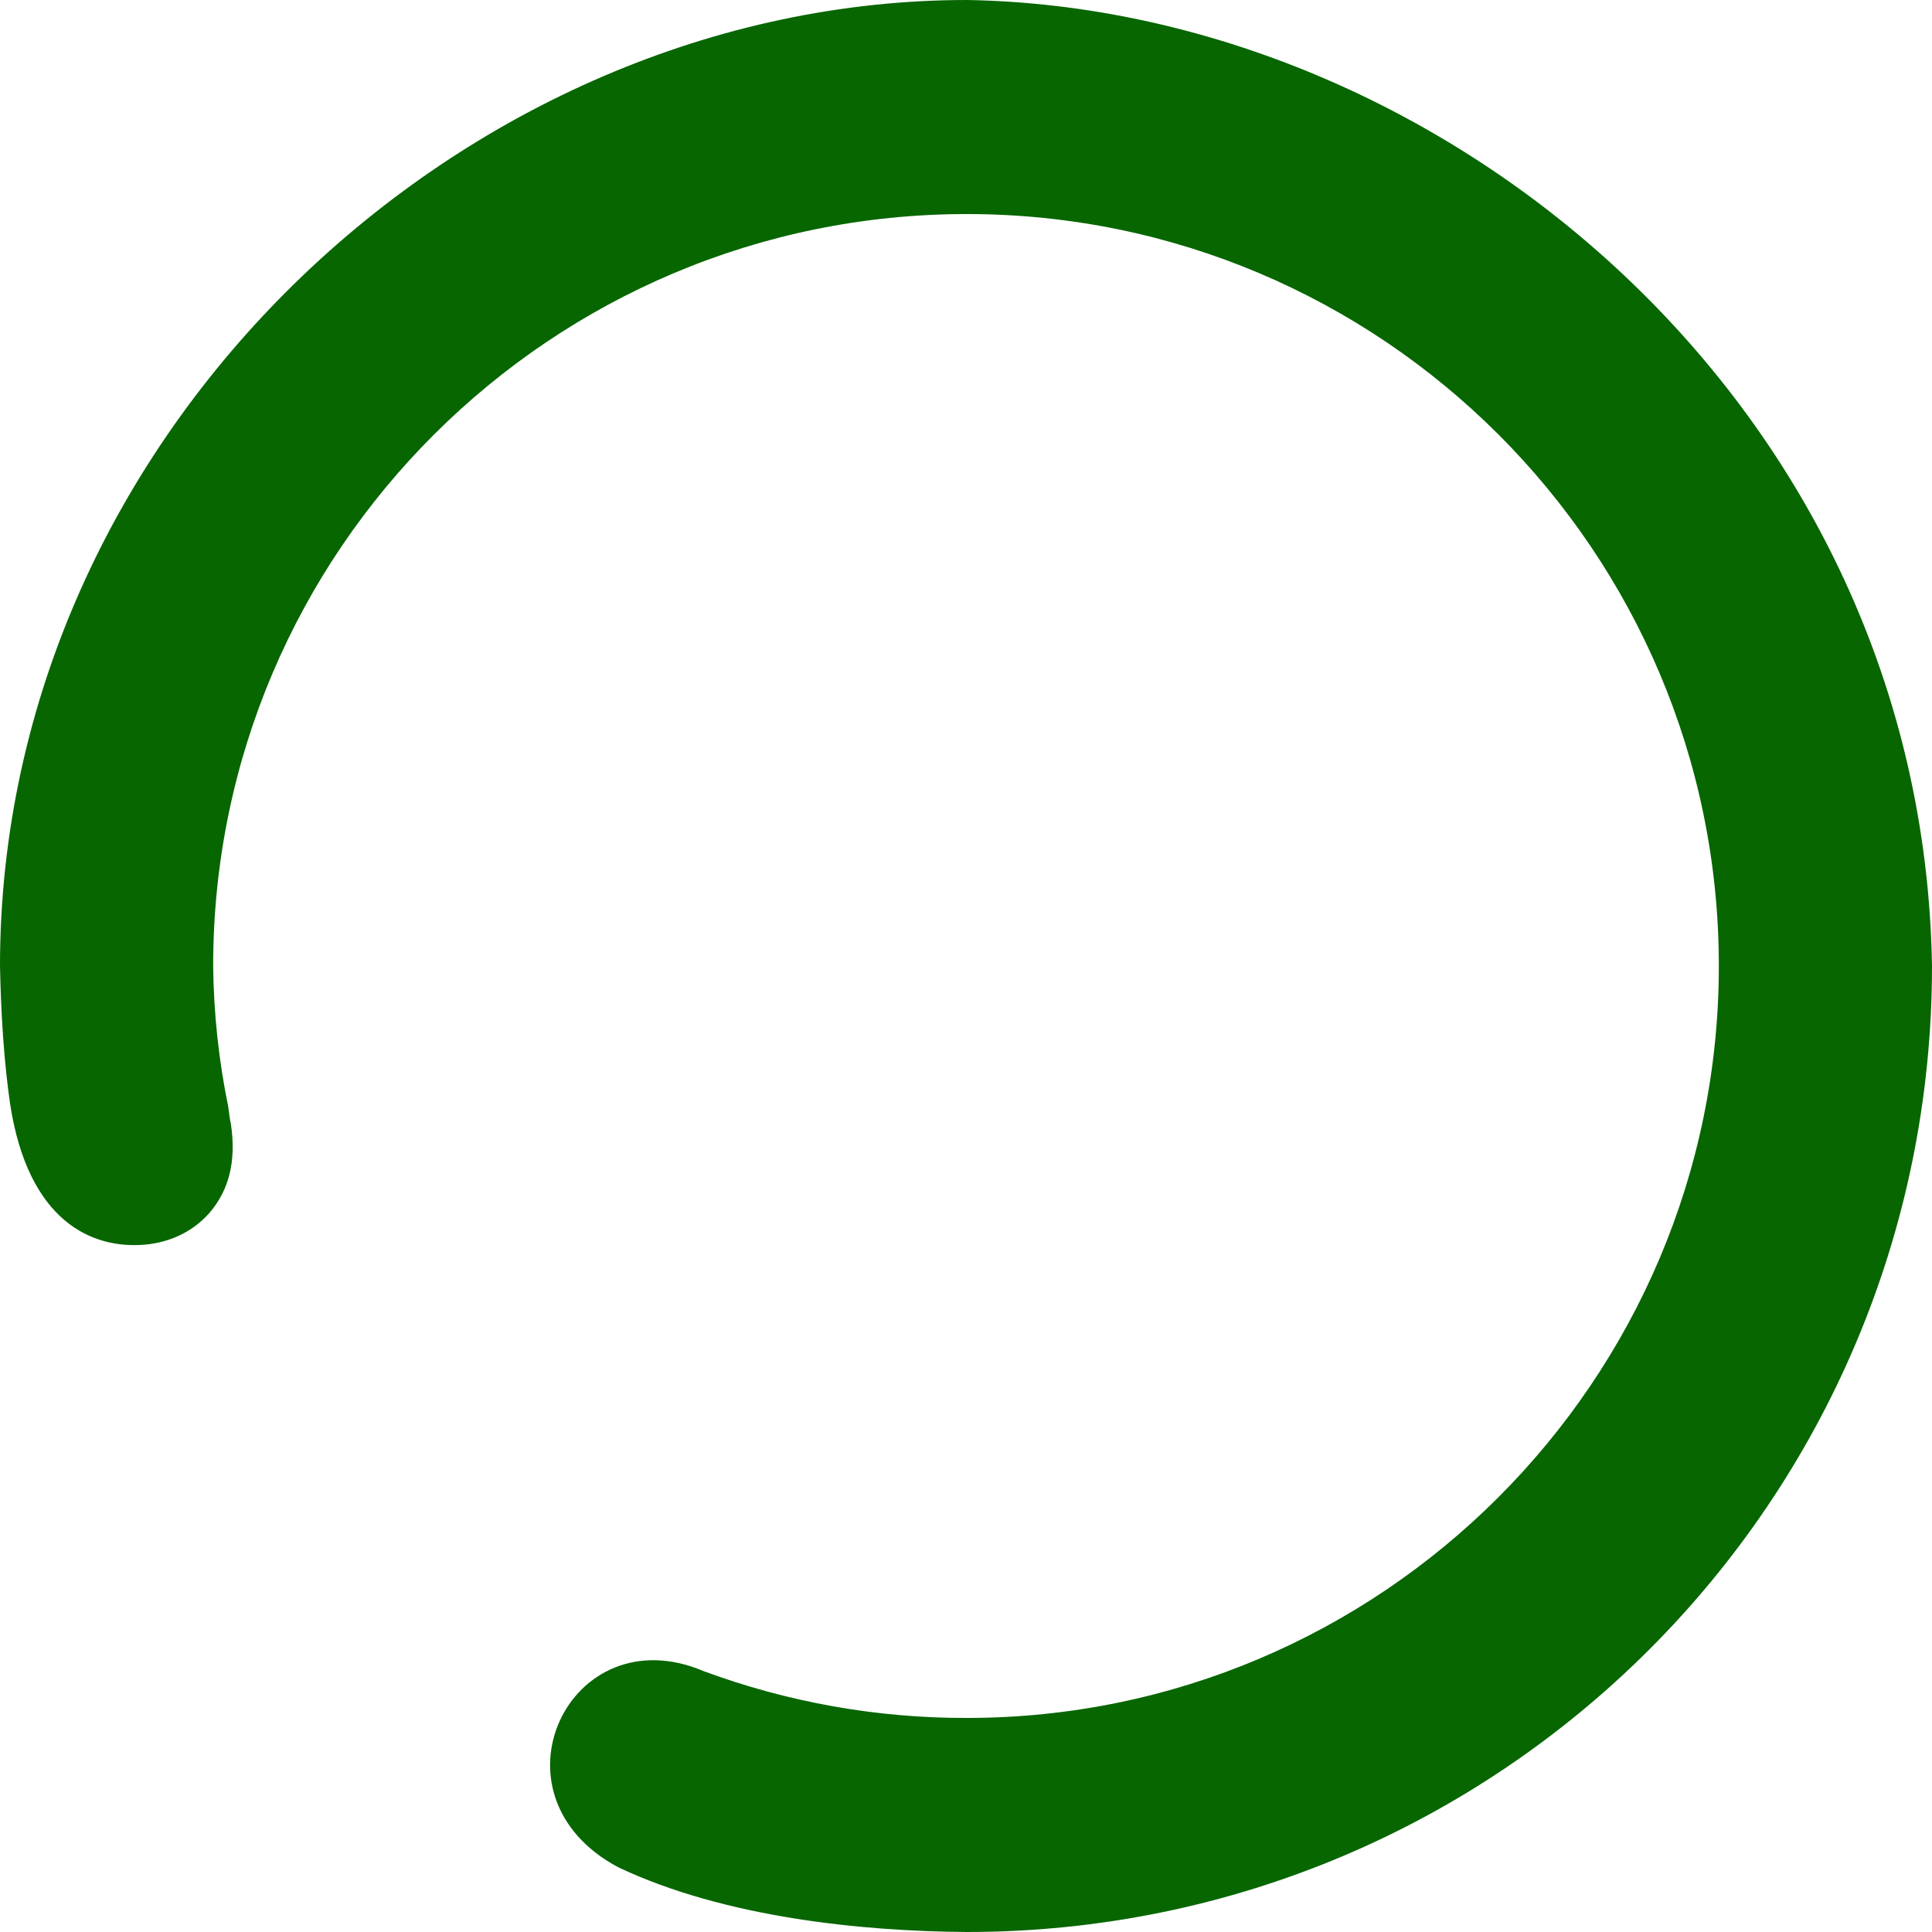
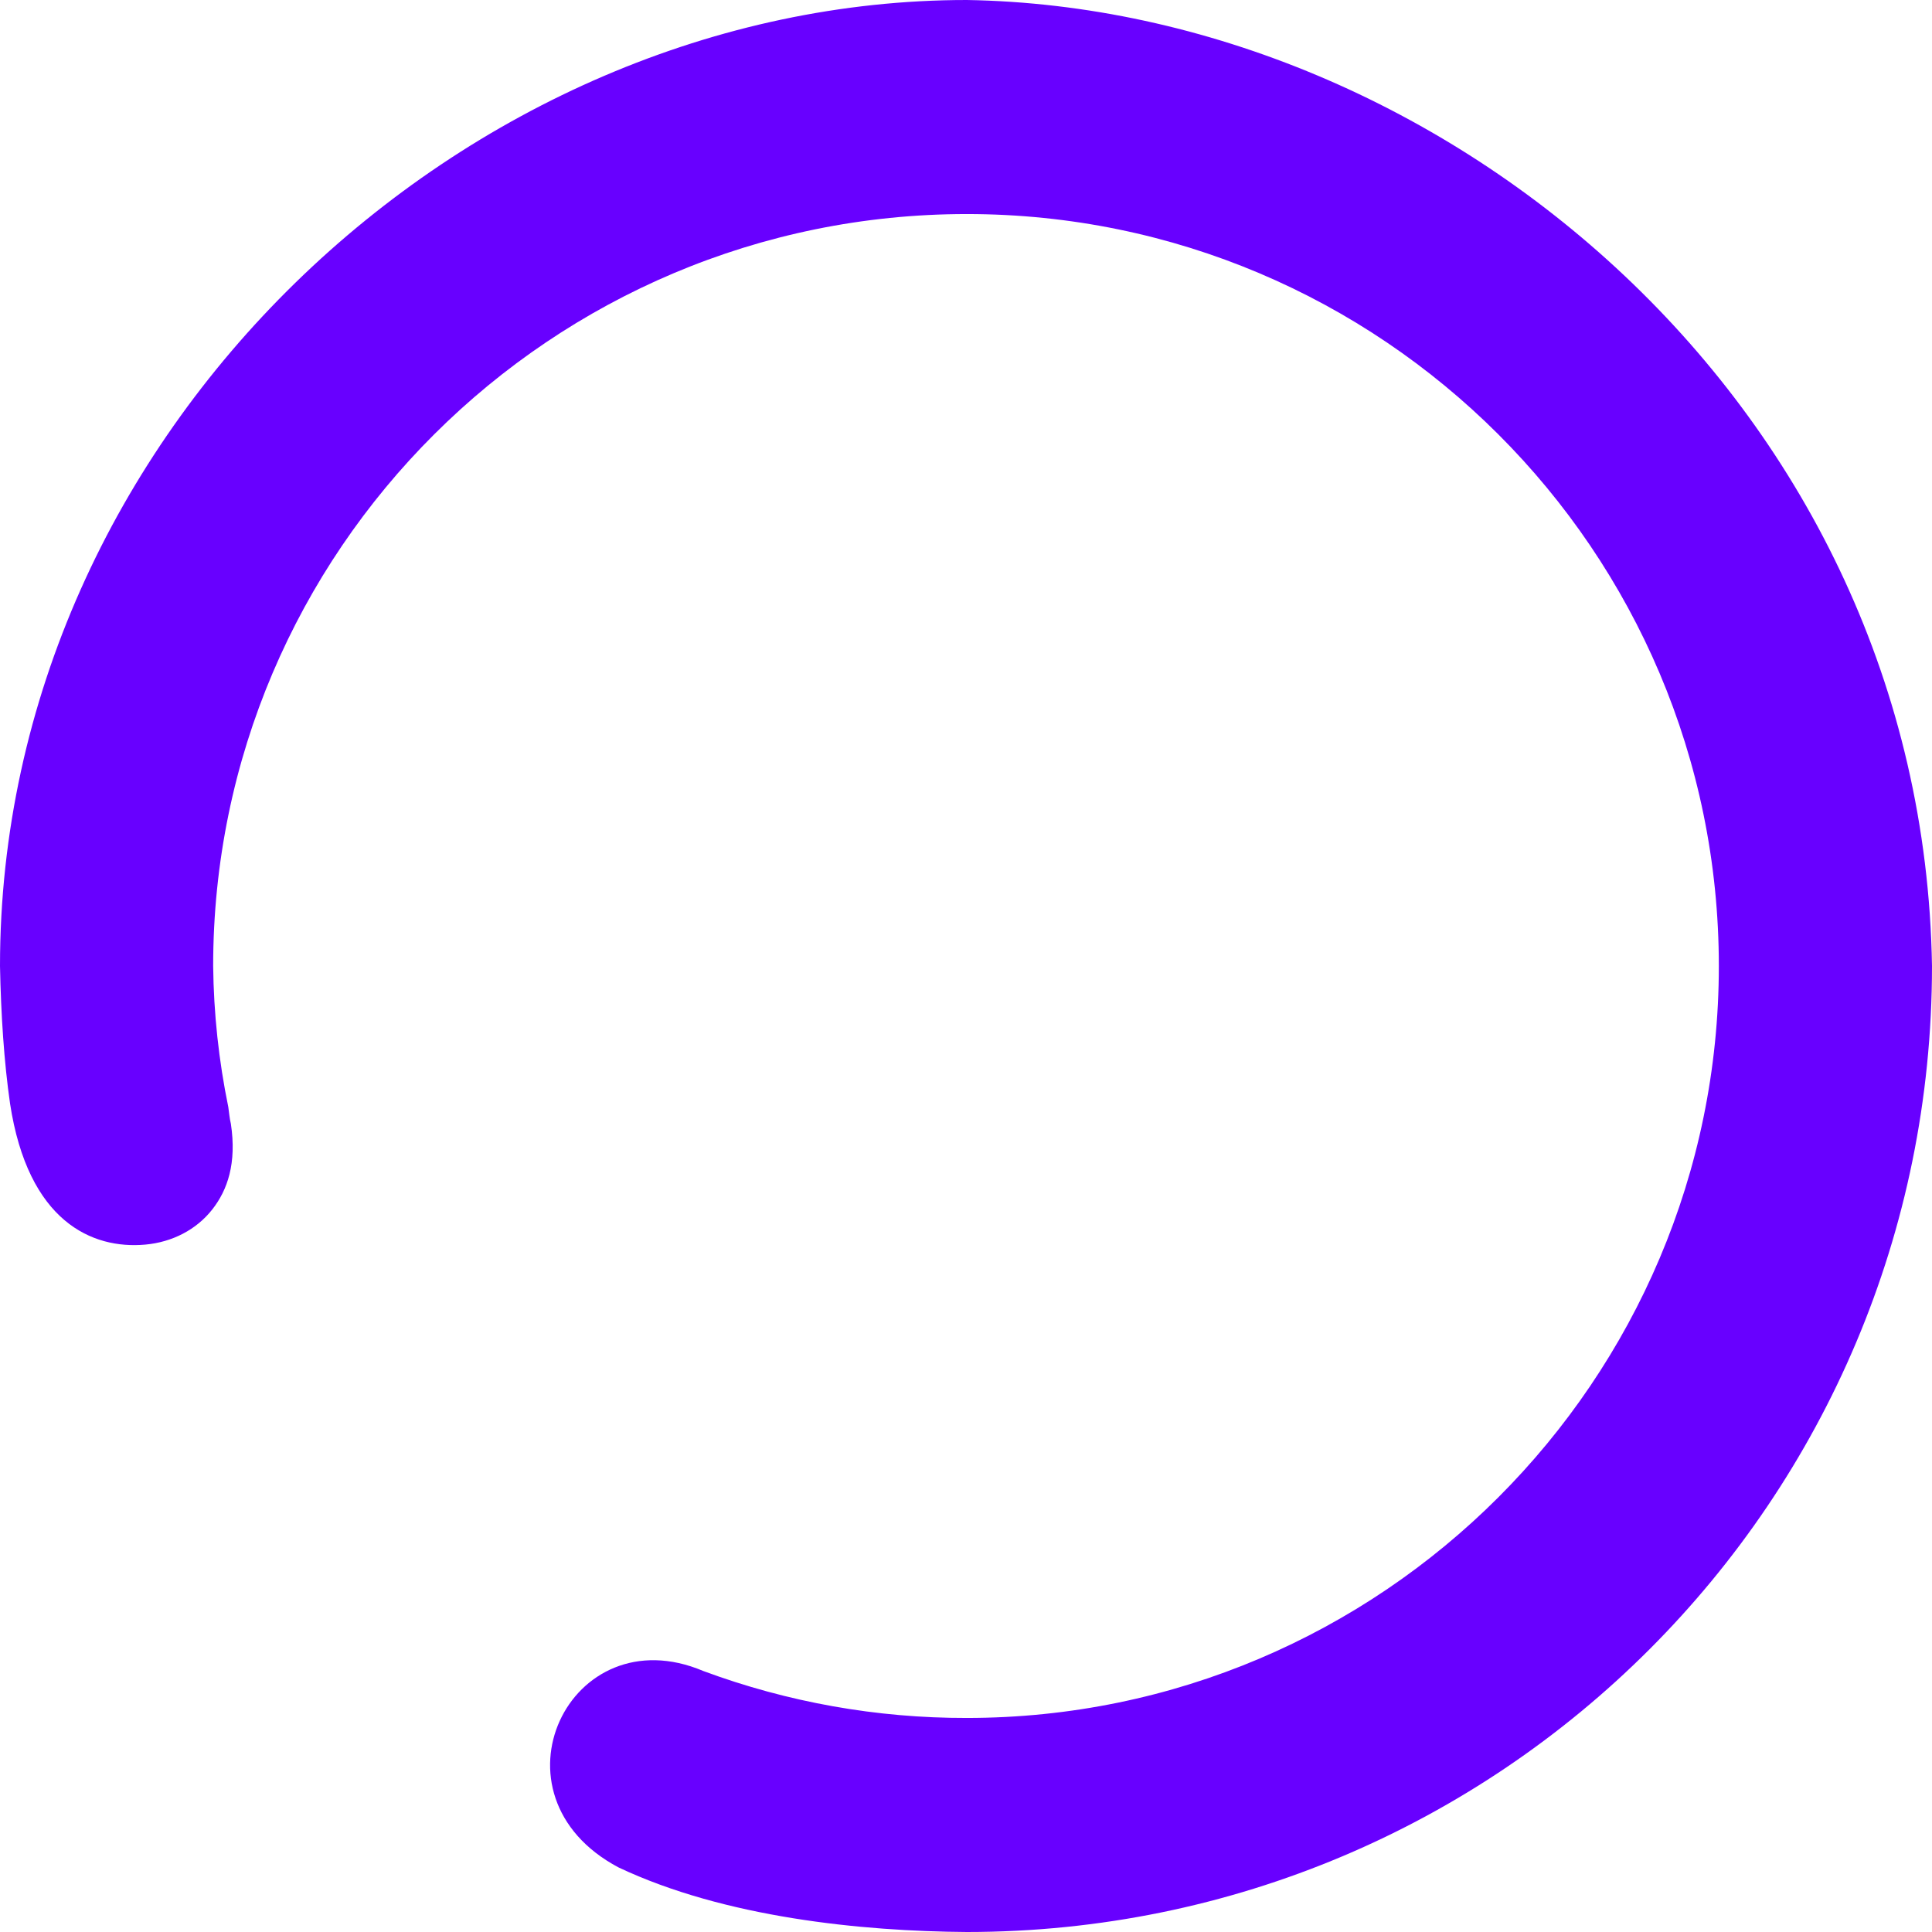
<svg xmlns="http://www.w3.org/2000/svg" width="24" height="24" viewBox="0 0 24 24" version="1.1" id="svg3608">
  <defs id="defs3612" />
  <g fill="none" fill-rule="evenodd" id="g3606">
    <path fill="#D8D8D8" fill-opacity="0" d="M0 0h24v24H0z" id="path3602" />
-     <path fill="#1F5AF6" d="M12.01 0C5.786 0 0 5.362 0 12c.012.603.05 1.19.125 1.71.224 1.466 1.02 1.81 1.679 1.751.335-.03.636-.185.834-.438.188-.24.304-.572.23-1.063-.017-.068-.022-.144-.032-.208A9.2 9.2 0 0 1 2.648 12c0-5.16 4.204-9.341 9.362-9.341 5.148 0 9.342 4.181 9.342 9.341 0 5.149-4.193 9.341-9.342 9.341a9.358 9.358 0 0 1-3.273-.583c-1.662-.704-2.744 1.544-1.053 2.44 1.317.622 3.02.793 4.326.802C18.636 24 24 18.638 24 12 23.886 5.044 17.933.098 12.01 0z" id="path3604" style="fill:#076600;fill-opacity:1" />
+     <path fill="#1F5AF6" d="M12.01 0C5.786 0 0 5.362 0 12c.012.603.05 1.19.125 1.71.224 1.466 1.02 1.81 1.679 1.751.335-.03.636-.185.834-.438.188-.24.304-.572.23-1.063-.017-.068-.022-.144-.032-.208A9.2 9.2 0 0 1 2.648 12c0-5.16 4.204-9.341 9.362-9.341 5.148 0 9.342 4.181 9.342 9.341 0 5.149-4.193 9.341-9.342 9.341a9.358 9.358 0 0 1-3.273-.583c-1.662-.704-2.744 1.544-1.053 2.44 1.317.622 3.02.793 4.326.802C18.636 24 24 18.638 24 12 23.886 5.044 17.933.098 12.01 0z" id="path3604" style="fill:#6800ff;fill-opacity:1" />
  </g>
</svg>
